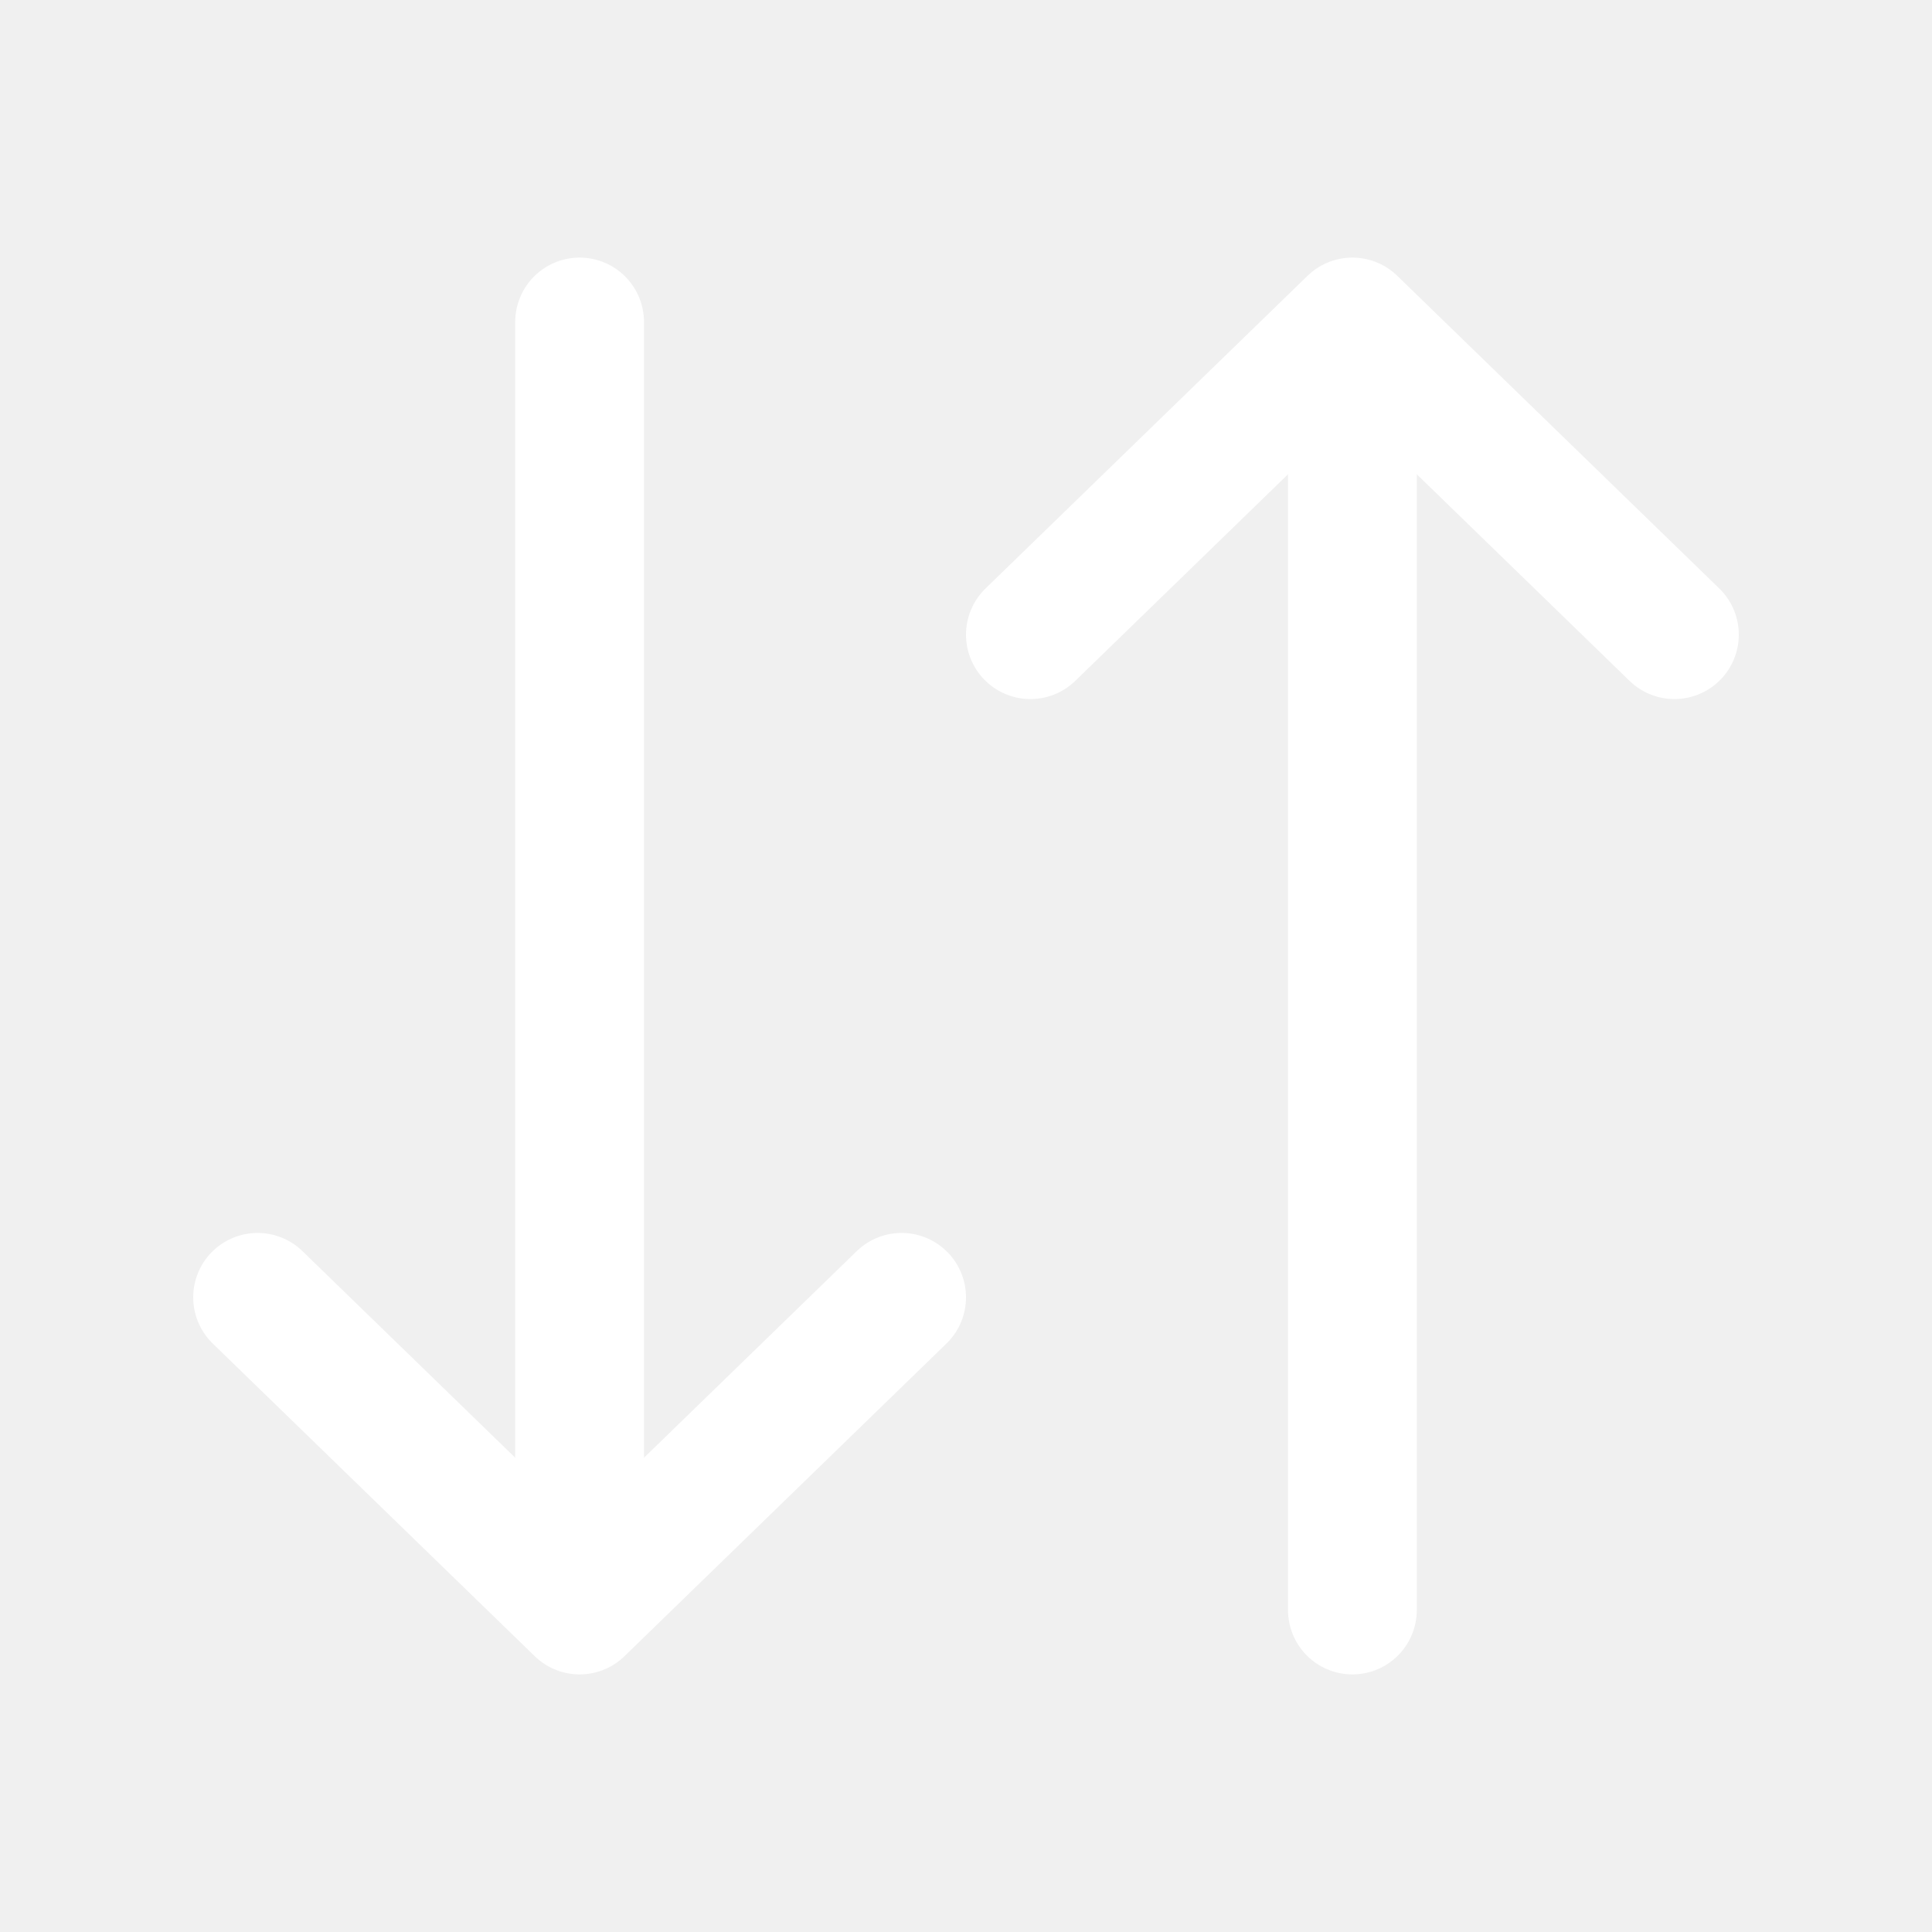
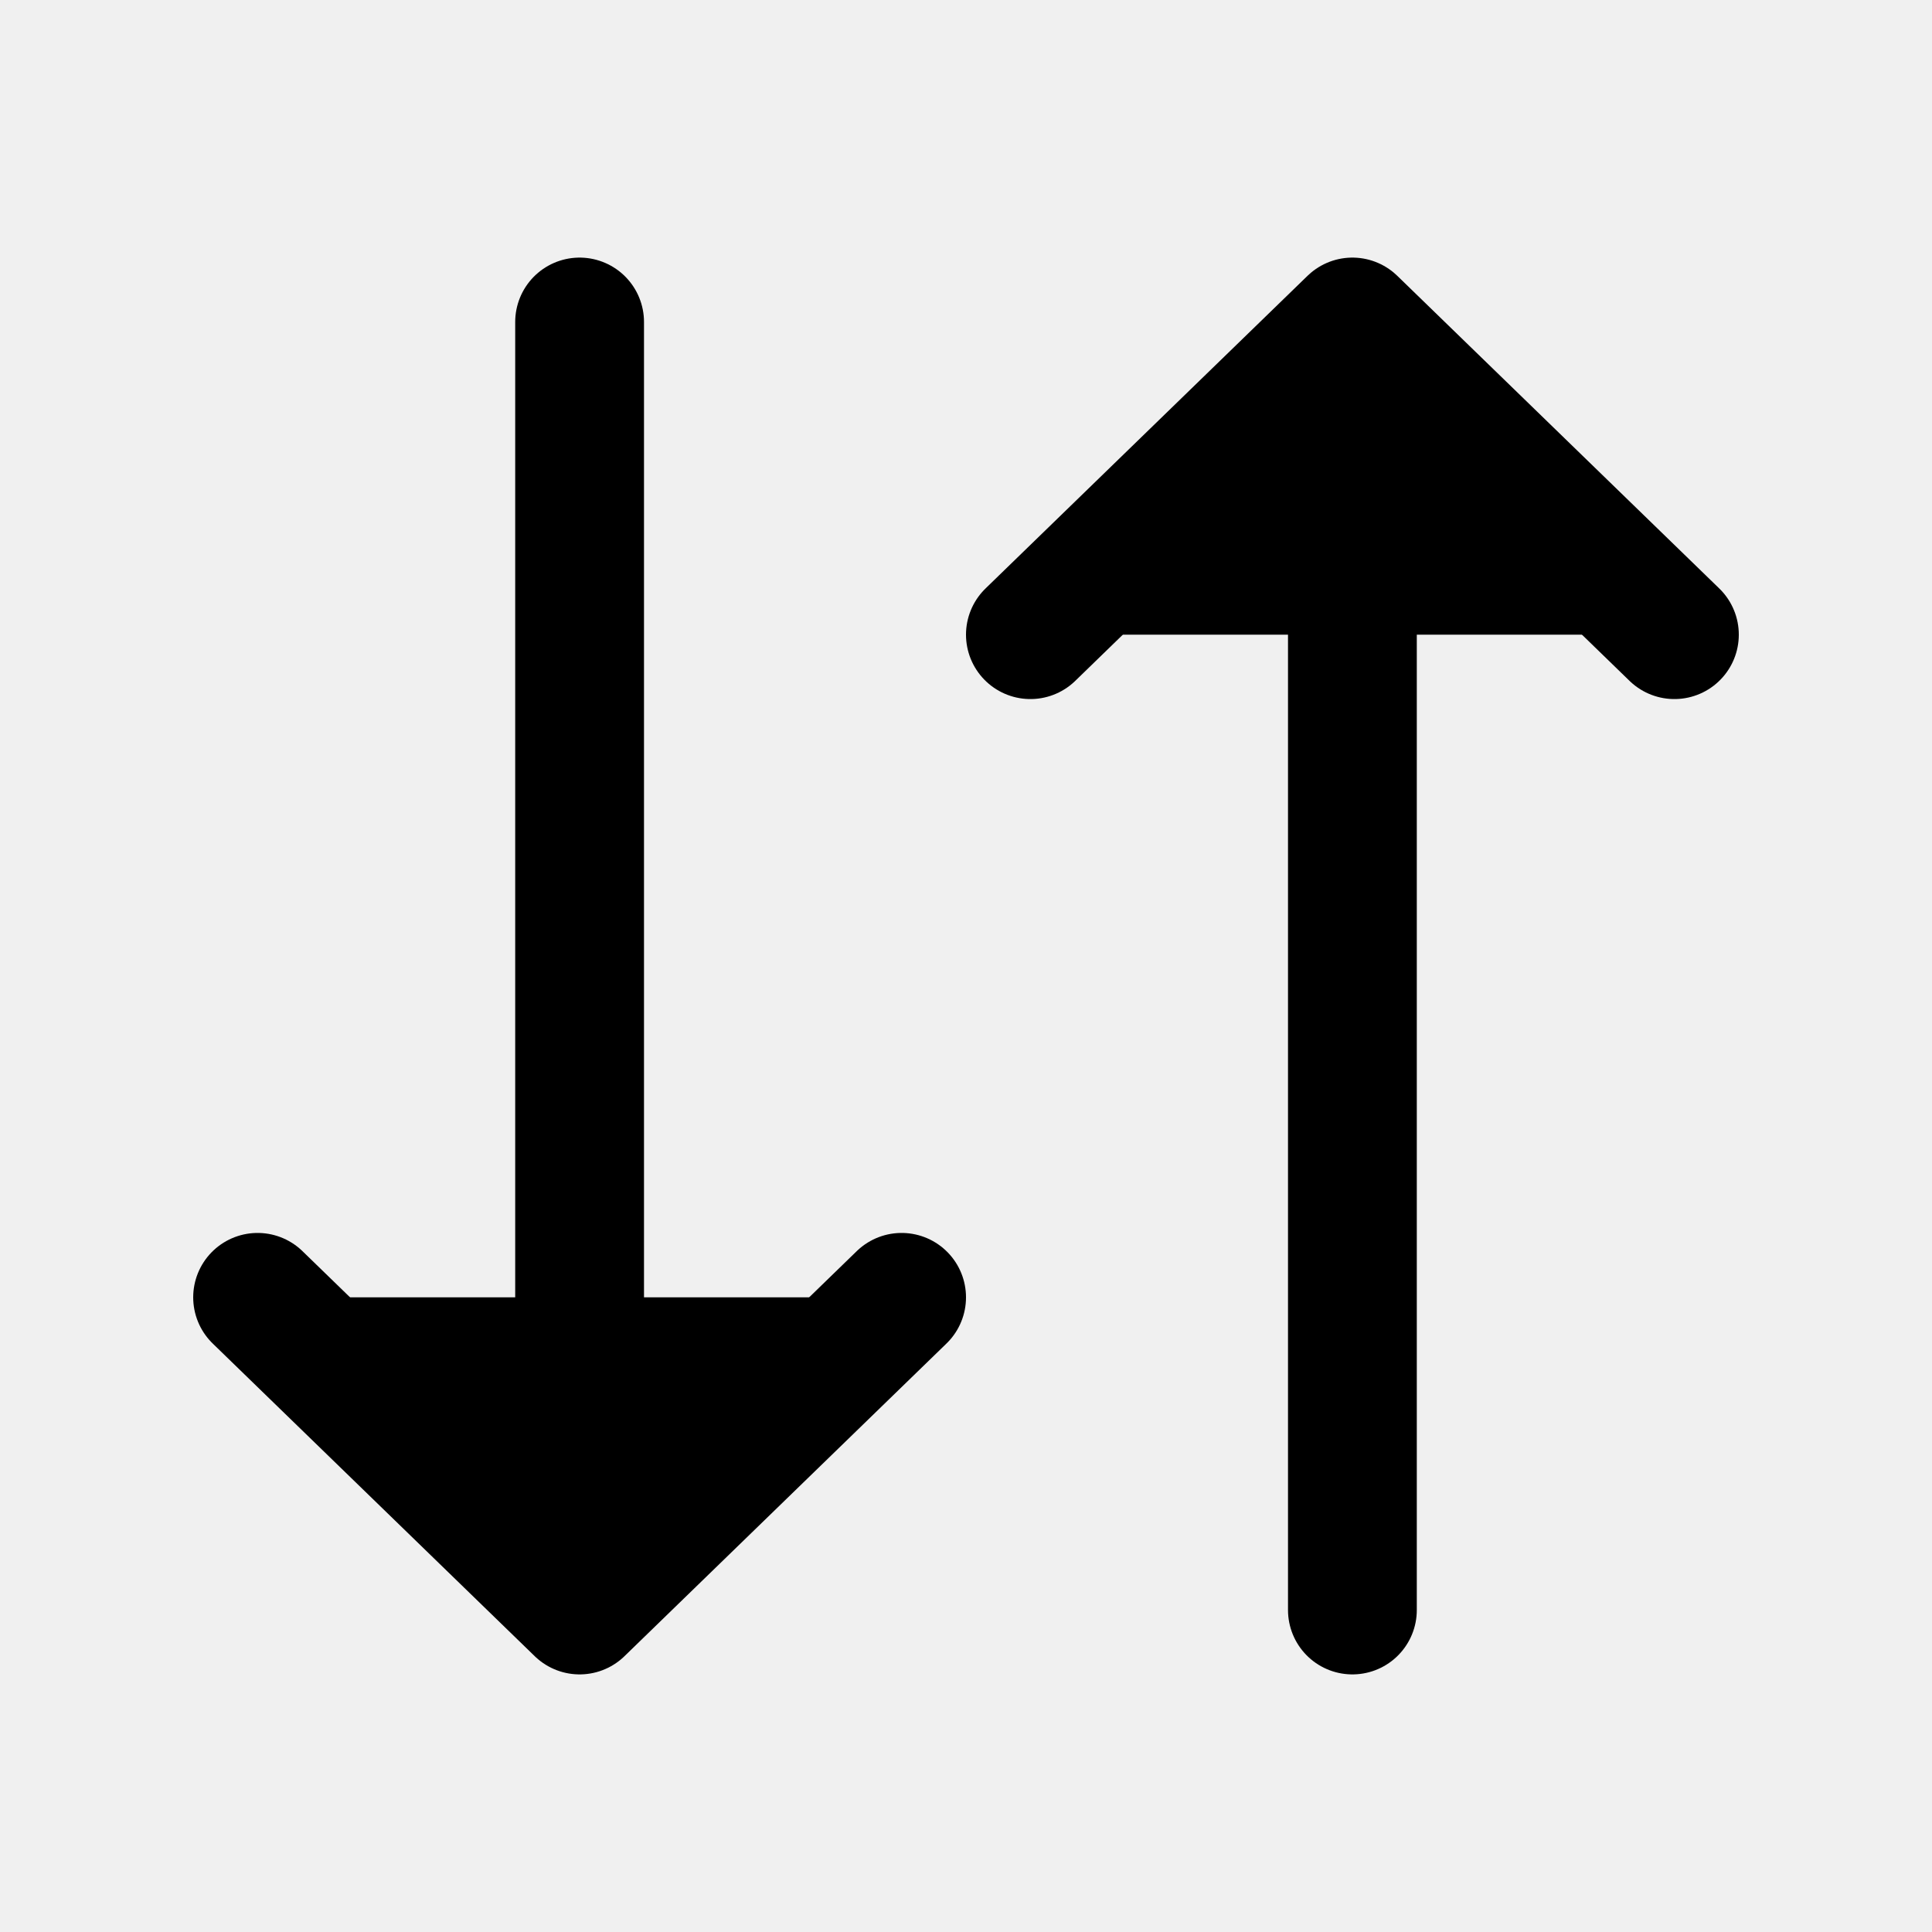
- <svg xmlns="http://www.w3.org/2000/svg" width="30" height="30" viewBox="0 0 30 30" fill="none">
-   <path d="M9 23.016L9 5" stroke="white" stroke-width="2" stroke-linecap="round" stroke-linejoin="round" />
-   <path d="M4 20.145L9 25L14 20.145" stroke="white" stroke-width="2" stroke-linecap="round" stroke-linejoin="round" />
-   <path d="M21 6.984L21 25" stroke="white" stroke-width="2" stroke-linecap="round" stroke-linejoin="round" />
-   <path d="M16 9.855L21 5L26 9.855" stroke="white" stroke-width="2" stroke-linecap="round" stroke-linejoin="round" />
+ <svg xmlns="http://www.w3.org/2000/svg" width="30" height="30" viewBox="0 0 30 30" fill="black">
+   <path d="M9 23.016L9 5" stroke="black" stroke-width="2" stroke-linecap="round" stroke-linejoin="round" />
+   <path d="M4 20.145L9 25L14 20.145" stroke="black" stroke-width="2" stroke-linecap="round" stroke-linejoin="round" />
+   <path d="M21 6.984L21 25" stroke="black" stroke-width="2" stroke-linecap="round" stroke-linejoin="round" />
+   <path d="M16 9.855L21 5L26 9.855" stroke="black" stroke-width="2" stroke-linecap="round" stroke-linejoin="round" />
</svg>
